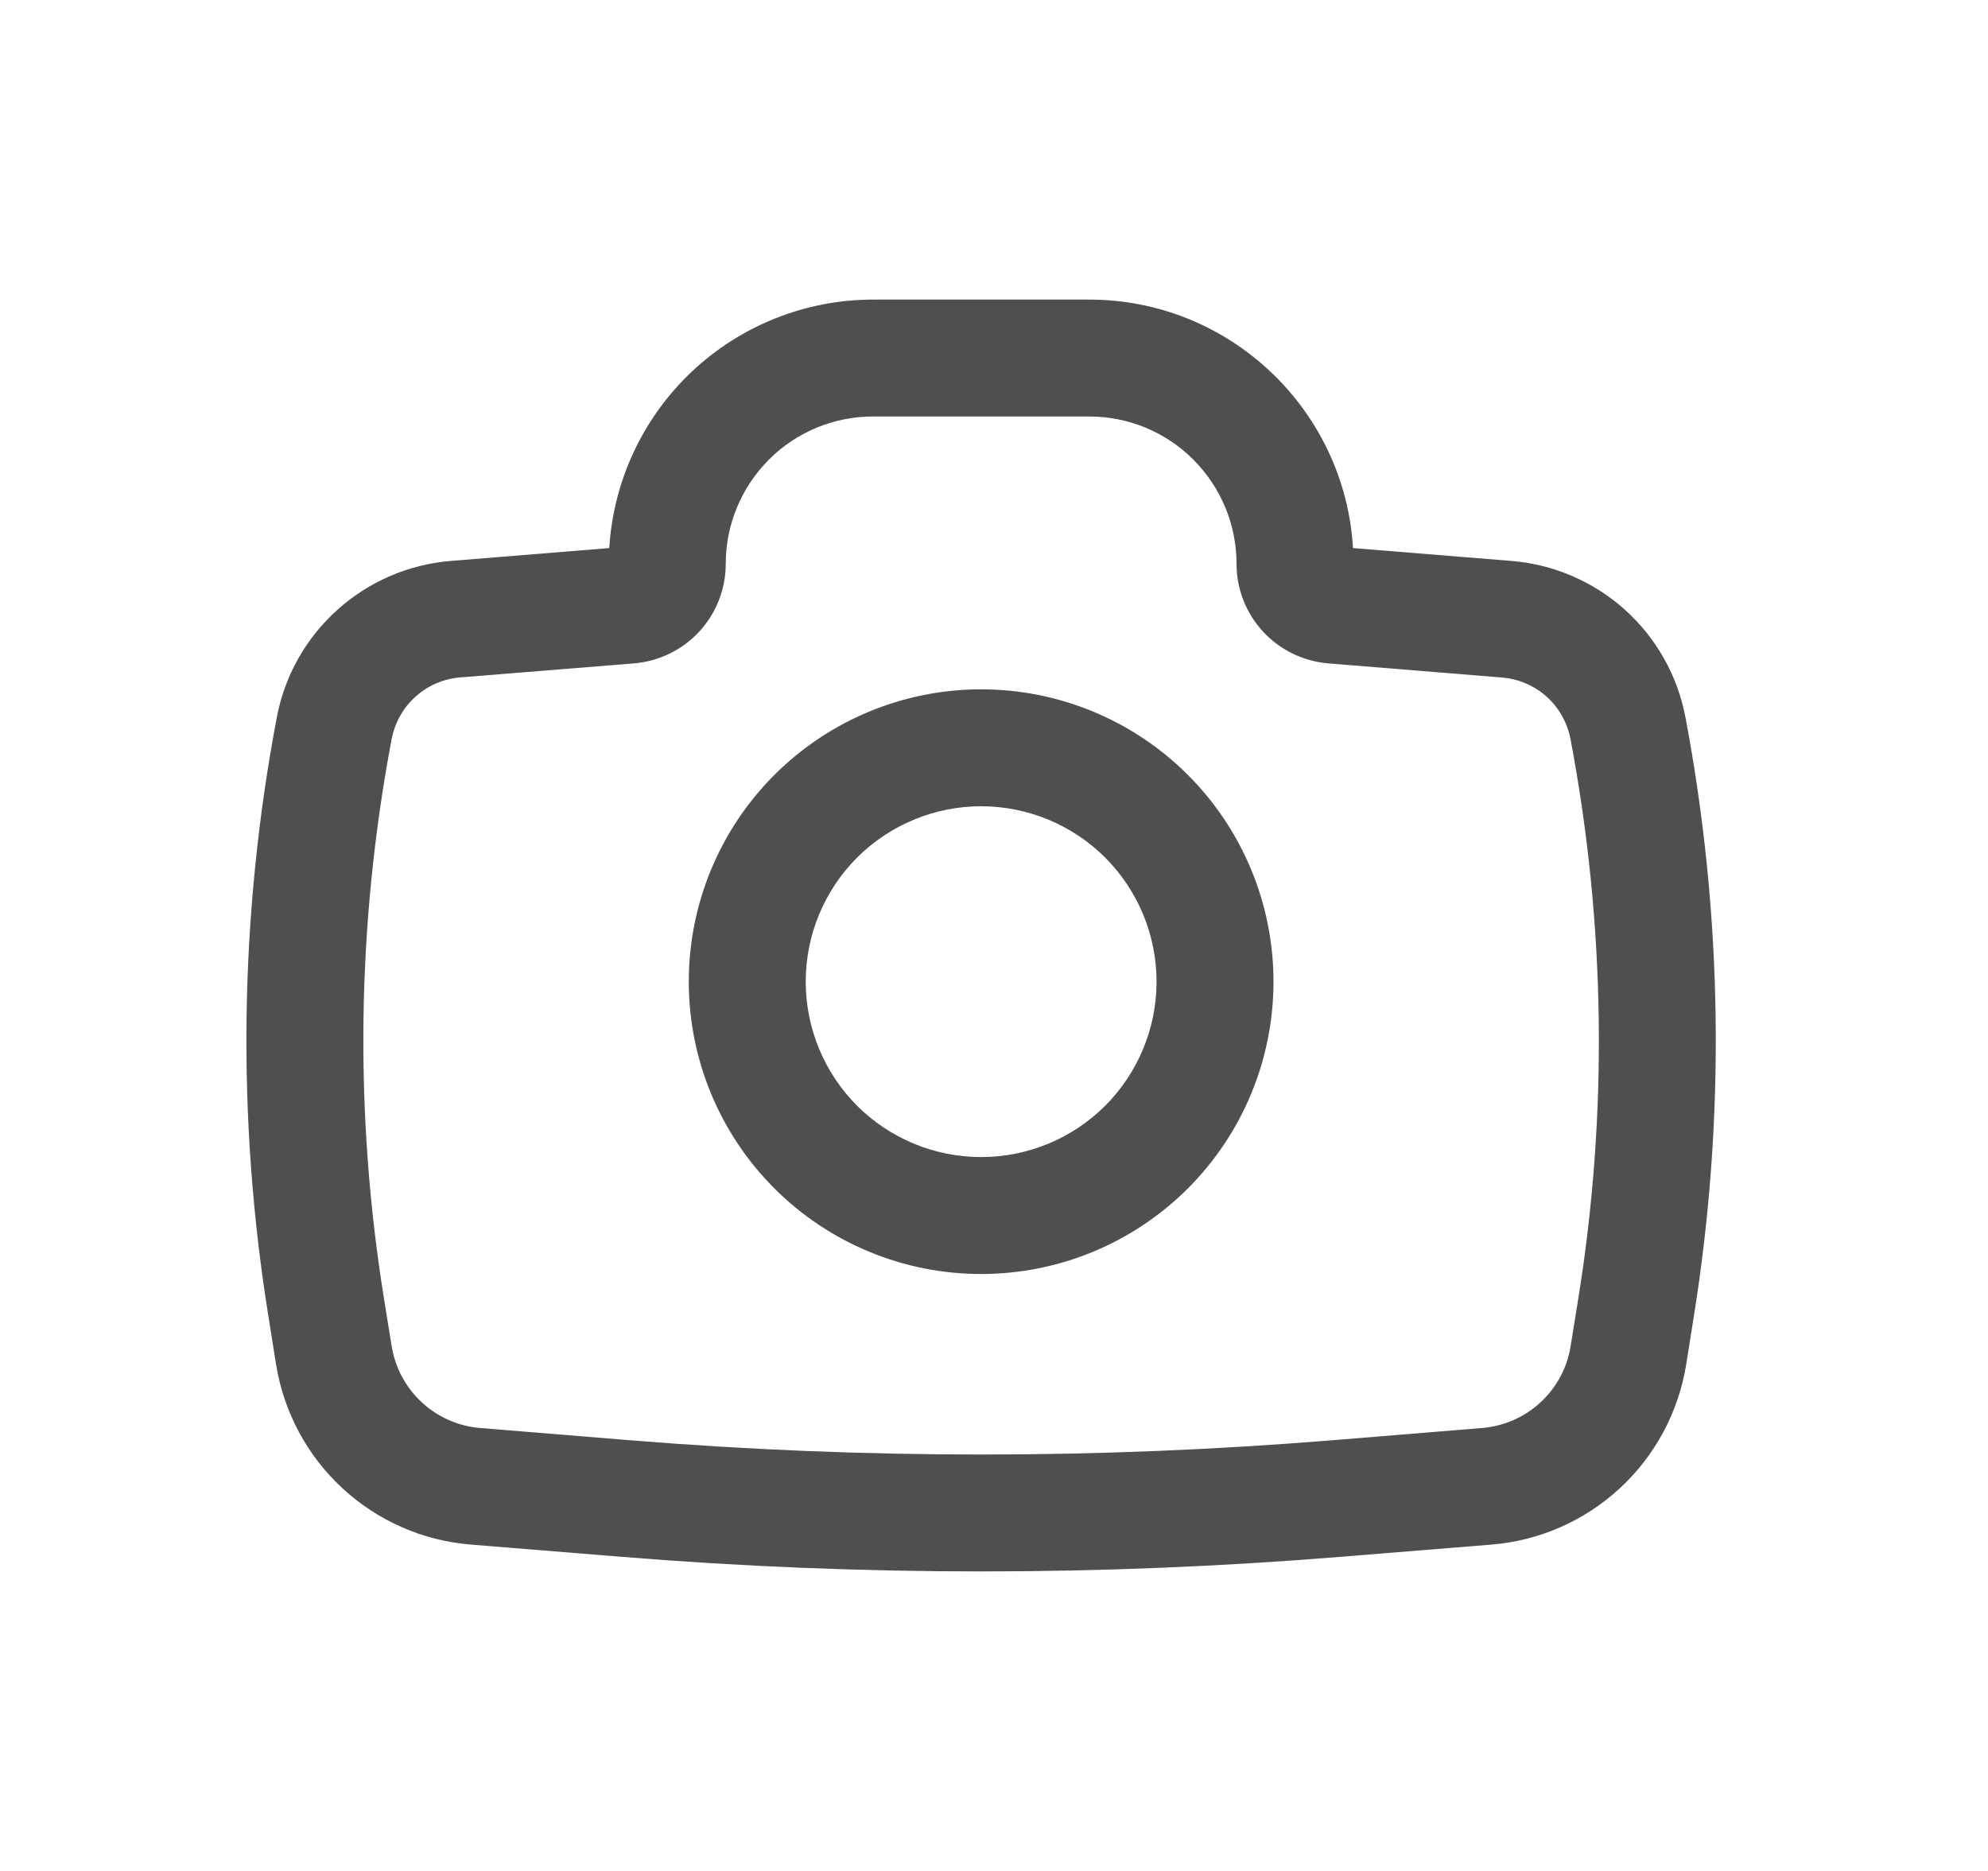
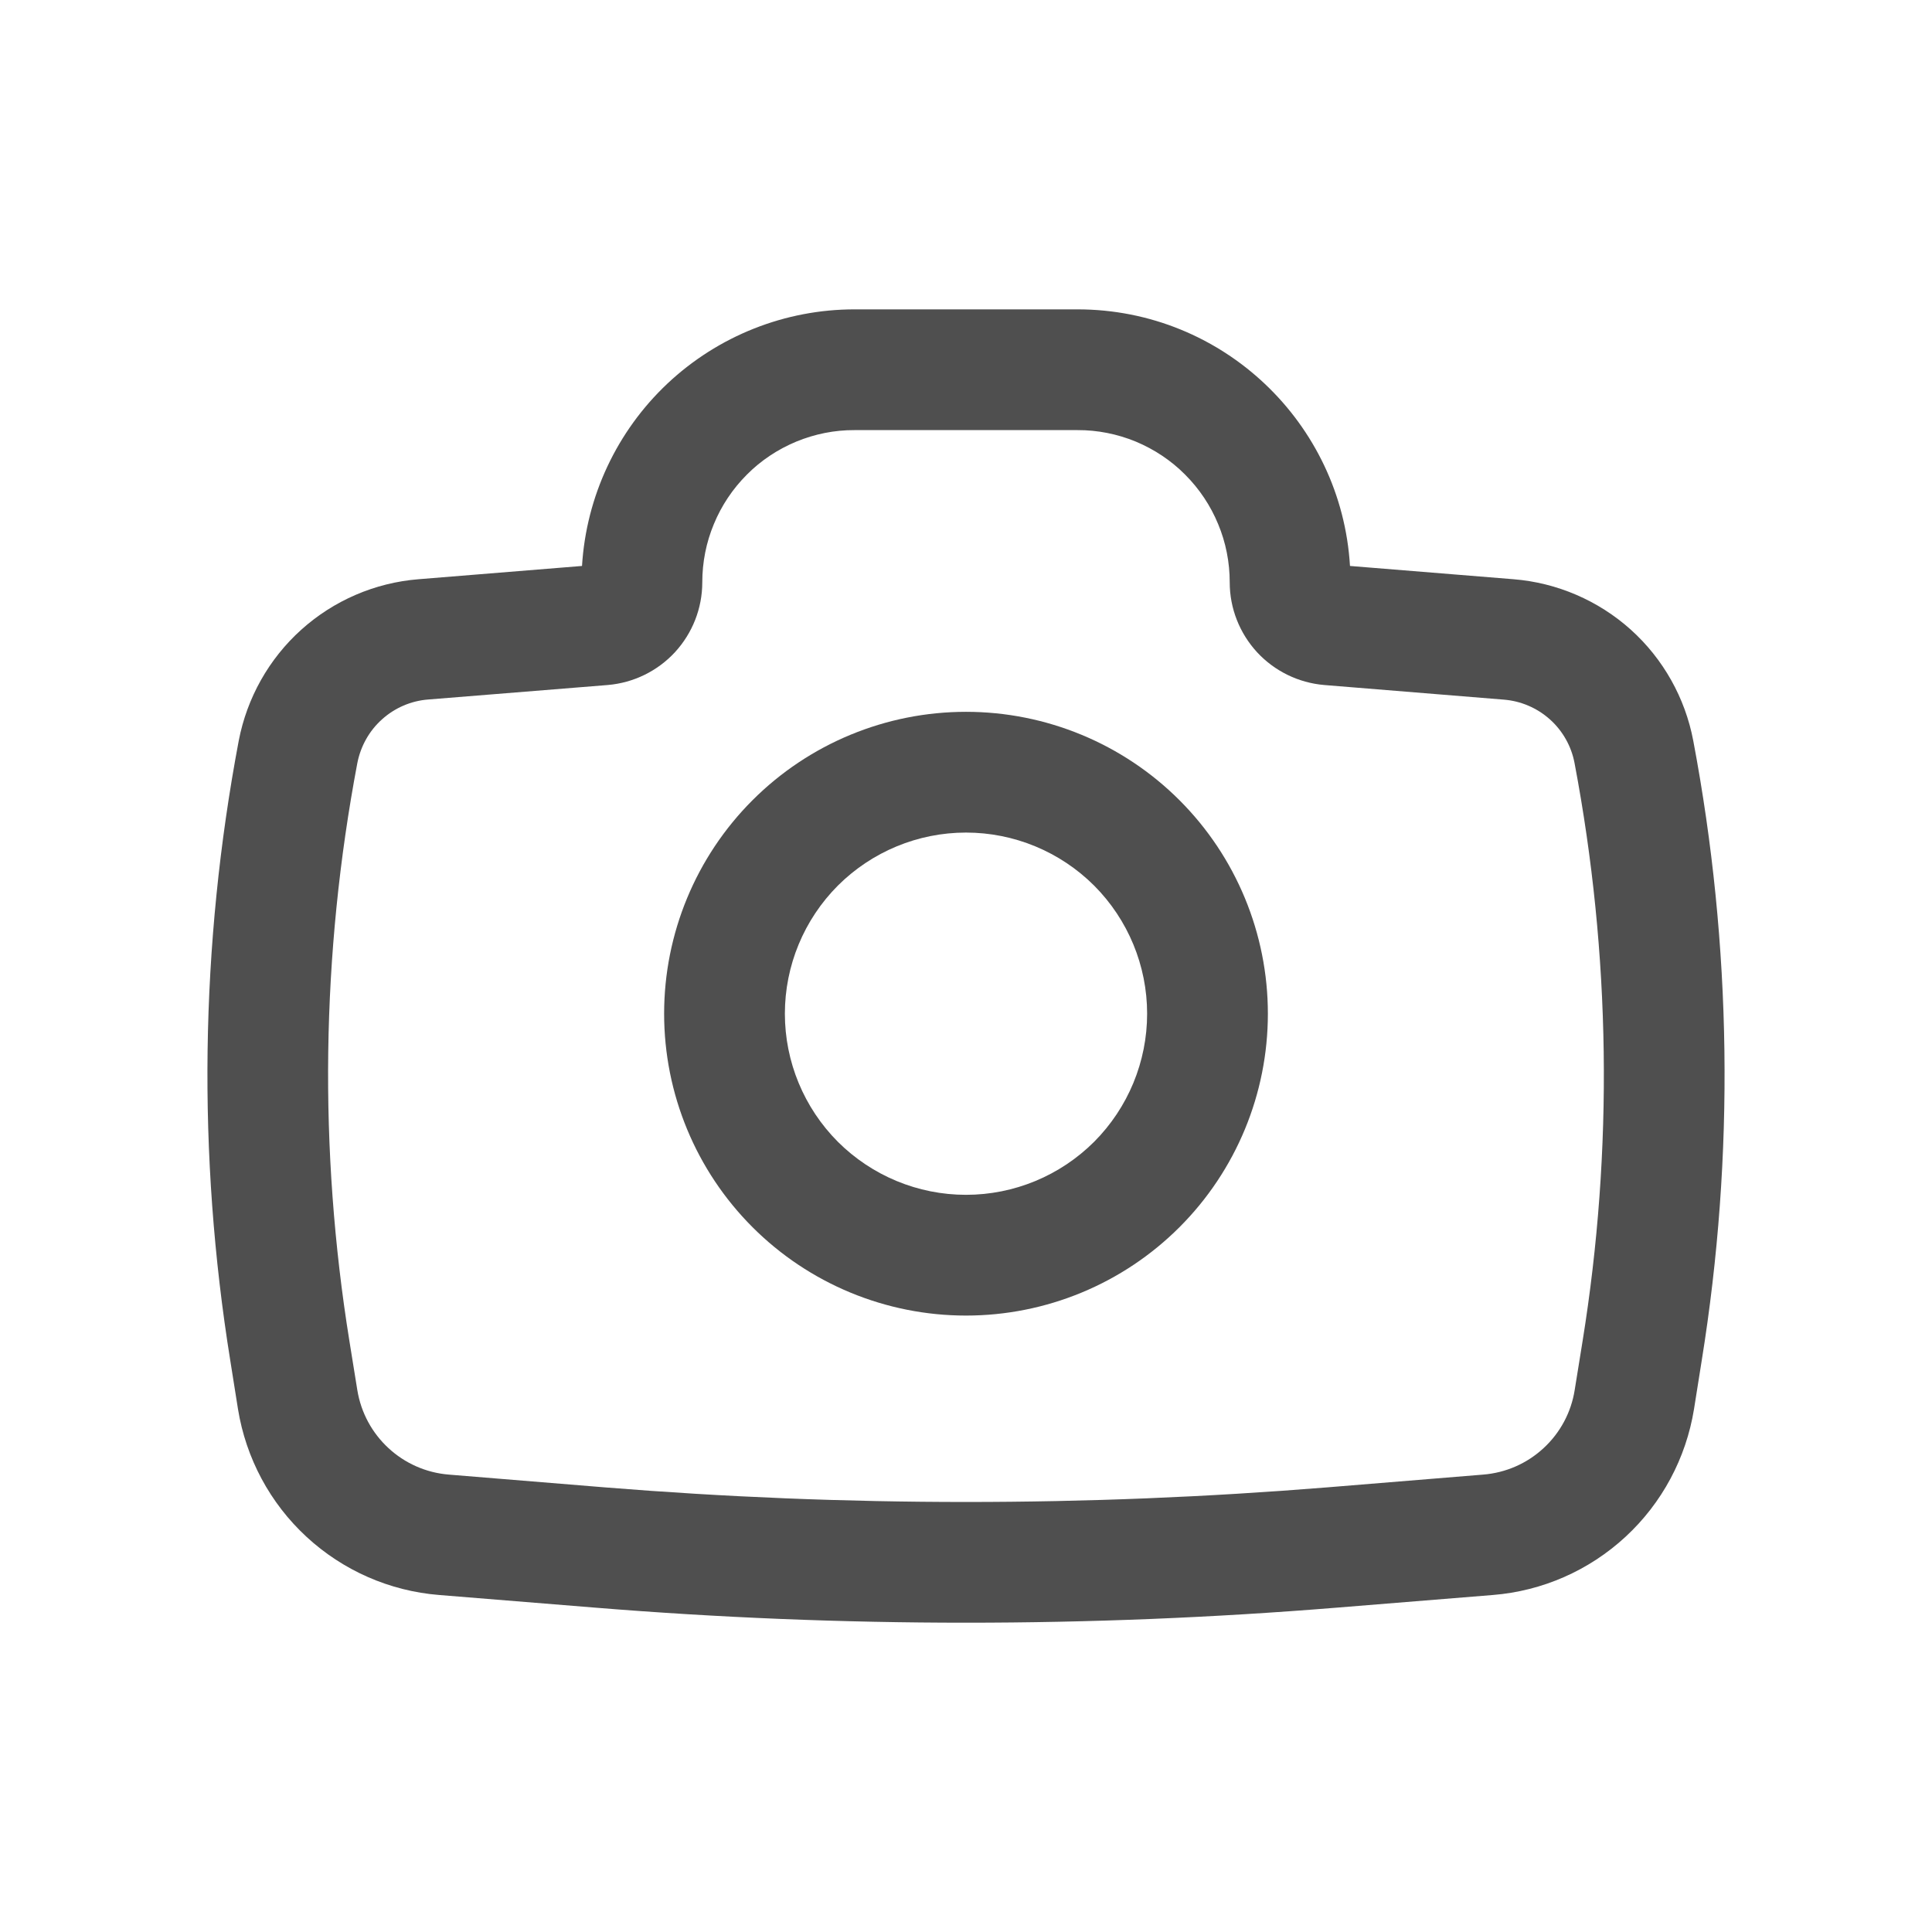
- <svg xmlns="http://www.w3.org/2000/svg" width="17" height="16" viewBox="0 0 17 16" fill="none">
-   <path fill-rule="evenodd" clip-rule="evenodd" d="M5.89 8.395C5.89 7.732 6.153 7.096 6.622 6.627C7.091 6.158 7.727 5.895 8.39 5.895C9.053 5.895 9.689 6.158 10.158 6.627C10.627 7.096 10.89 7.732 10.89 8.395C10.89 9.058 10.627 9.694 10.158 10.163C9.689 10.632 9.053 10.895 8.39 10.895C7.727 10.895 7.091 10.632 6.622 10.163C6.153 9.694 5.89 9.058 5.89 8.395ZM8.39 6.895C7.992 6.895 7.611 7.053 7.329 7.334C7.048 7.616 6.89 7.997 6.89 8.395C6.89 8.793 7.048 9.174 7.329 9.456C7.611 9.737 7.992 9.895 8.39 9.895C8.788 9.895 9.169 9.737 9.451 9.456C9.732 9.174 9.89 8.793 9.89 8.395C9.89 7.997 9.732 7.616 9.451 7.334C9.169 7.053 8.788 6.895 8.39 6.895Z" fill="#4F4F4F" />
-   <path fill-rule="evenodd" clip-rule="evenodd" d="M7.467 3.562C7.302 3.561 7.138 3.594 6.984 3.657C6.831 3.721 6.692 3.813 6.575 3.931C6.458 4.048 6.365 4.187 6.302 4.34C6.238 4.493 6.206 4.657 6.206 4.823C6.206 5.037 6.125 5.243 5.98 5.401C5.835 5.558 5.636 5.655 5.423 5.673L3.936 5.793C3.794 5.804 3.659 5.862 3.553 5.958C3.447 6.053 3.376 6.181 3.349 6.321C3.05 7.901 3.028 9.521 3.284 11.108L3.349 11.511C3.41 11.891 3.723 12.181 4.107 12.212L5.402 12.318C7.391 12.479 9.389 12.479 11.378 12.318L12.673 12.212C12.859 12.197 13.036 12.12 13.173 11.993C13.311 11.866 13.402 11.696 13.431 11.511L13.496 11.108C13.752 9.521 13.729 7.901 13.43 6.321C13.403 6.181 13.332 6.053 13.226 5.958C13.12 5.863 12.985 5.805 12.843 5.794L11.357 5.673C11.144 5.655 10.945 5.558 10.8 5.401C10.655 5.243 10.574 5.037 10.574 4.823C10.574 4.657 10.542 4.493 10.478 4.34C10.415 4.187 10.322 4.048 10.205 3.931C10.088 3.813 9.949 3.721 9.796 3.657C9.642 3.594 9.478 3.561 9.313 3.562H7.467ZM5.21 4.687C5.245 4.112 5.498 3.572 5.917 3.177C6.337 2.782 6.891 2.562 7.467 2.562H9.313C10.516 2.562 11.499 3.502 11.57 4.687L12.925 4.797C13.285 4.826 13.626 4.973 13.895 5.214C14.164 5.456 14.346 5.78 14.413 6.135C14.733 7.828 14.757 9.565 14.483 11.267L14.419 11.67C14.353 12.076 14.154 12.448 13.852 12.727C13.55 13.006 13.164 13.176 12.754 13.209L11.459 13.314C9.416 13.48 7.364 13.48 5.321 13.314L4.026 13.209C3.616 13.176 3.23 13.006 2.928 12.727C2.626 12.448 2.427 12.076 2.361 11.67L2.297 11.267C2.022 9.565 2.046 7.829 2.367 6.135C2.434 5.78 2.616 5.456 2.885 5.215C3.154 4.973 3.495 4.826 3.855 4.797L5.21 4.687Z" fill="#4F4F4F" />
+ <svg xmlns="http://www.w3.org/2000/svg" width="16" height="16" viewBox="0 0 16 16" fill="none">
+   <path fill-rule="evenodd" clip-rule="evenodd" d="M5.5 8.395C5.5 7.732 5.763 7.096 6.232 6.627C6.701 6.158 7.337 5.895 8 5.895C8.663 5.895 9.299 6.158 9.768 6.627C10.237 7.096 10.5 7.732 10.5 8.395C10.5 9.058 10.237 9.694 9.768 10.163C9.299 10.632 8.663 10.895 8 10.895C7.337 10.895 6.701 10.632 6.232 10.163C5.763 9.694 5.5 9.058 5.5 8.395ZM8 6.895C7.602 6.895 7.221 7.053 6.939 7.334C6.658 7.616 6.5 7.997 6.5 8.395C6.5 8.793 6.658 9.174 6.939 9.456C7.221 9.737 7.602 9.895 8 9.895C8.398 9.895 8.779 9.737 9.061 9.456C9.342 9.174 9.5 8.793 9.5 8.395C9.5 7.997 9.342 7.616 9.061 7.334C8.779 7.053 8.398 6.895 8 6.895Z" fill="#4F4F4F" />
+   <path fill-rule="evenodd" clip-rule="evenodd" d="M7.077 3.562C6.912 3.561 6.748 3.594 6.595 3.657C6.441 3.721 6.302 3.813 6.185 3.931C6.068 4.048 5.975 4.187 5.912 4.34C5.848 4.493 5.816 4.657 5.816 4.823C5.816 5.037 5.735 5.243 5.59 5.401C5.445 5.558 5.246 5.655 5.033 5.673L3.546 5.793C3.404 5.804 3.269 5.862 3.163 5.958C3.057 6.053 2.986 6.181 2.959 6.321C2.66 7.901 2.638 9.521 2.894 11.108L2.959 11.511C3.02 11.891 3.333 12.181 3.717 12.212L5.012 12.318C7.001 12.479 8.999 12.479 10.988 12.318L12.283 12.212C12.47 12.197 12.646 12.12 12.783 11.993C12.921 11.866 13.012 11.696 13.041 11.511L13.106 11.108C13.362 9.521 13.339 7.901 13.04 6.321C13.014 6.181 12.942 6.053 12.836 5.958C12.73 5.863 12.595 5.805 12.453 5.794L10.967 5.673C10.754 5.655 10.555 5.558 10.41 5.401C10.265 5.243 10.184 5.037 10.184 4.823C10.184 4.657 10.152 4.493 10.088 4.34C10.025 4.187 9.932 4.048 9.815 3.931C9.698 3.813 9.559 3.721 9.406 3.657C9.253 3.594 9.088 3.561 8.923 3.562H7.077ZM4.82 4.687C4.855 4.112 5.108 3.572 5.527 3.177C5.947 2.782 6.501 2.562 7.077 2.562H8.923C10.126 2.562 11.109 3.502 11.18 4.687L12.535 4.797C12.895 4.826 13.236 4.973 13.505 5.214C13.774 5.456 13.956 5.78 14.023 6.135C14.343 7.828 14.367 9.565 14.093 11.267L14.029 11.67C13.963 12.076 13.764 12.448 13.462 12.727C13.16 13.006 12.774 13.176 12.364 13.209L11.069 13.314C9.027 13.48 6.974 13.48 4.931 13.314L3.636 13.209C3.226 13.176 2.84 13.006 2.538 12.727C2.236 12.448 2.037 12.076 1.971 11.67L1.907 11.267C1.633 9.565 1.657 7.829 1.977 6.135C2.045 5.78 2.227 5.456 2.495 5.215C2.764 4.973 3.105 4.826 3.465 4.797L4.82 4.687Z" fill="#4F4F4F" />
</svg>
